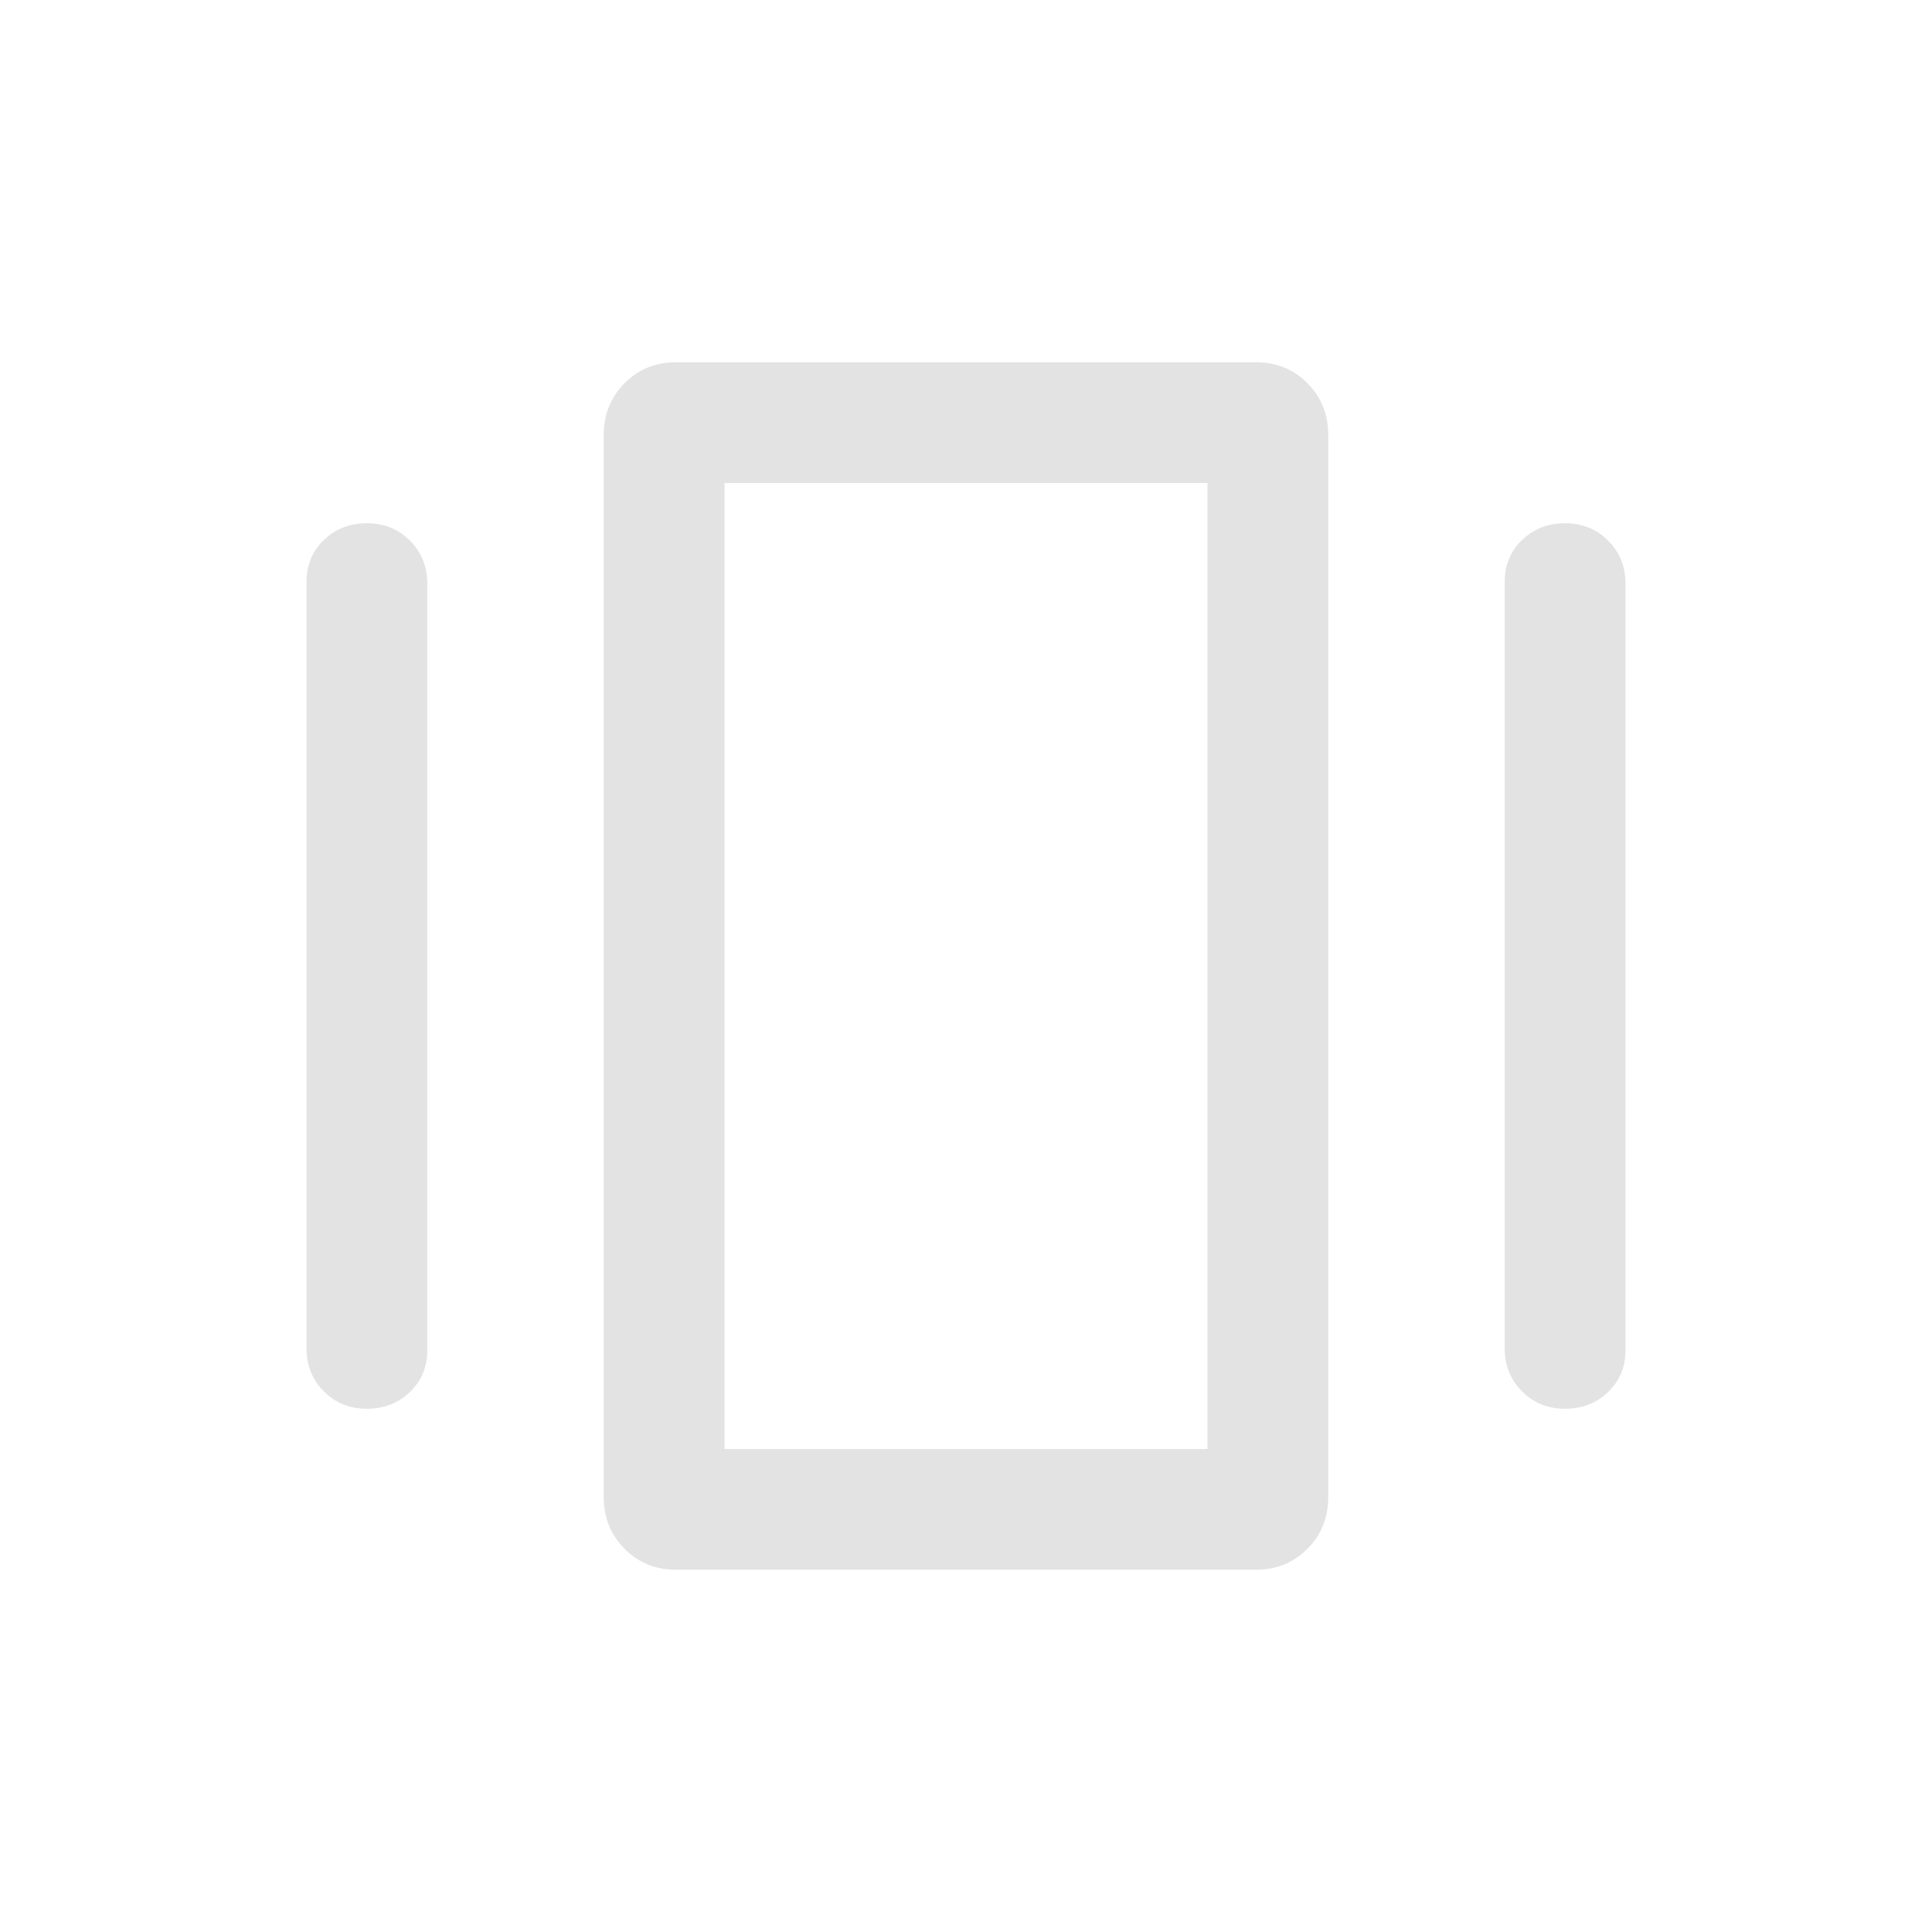
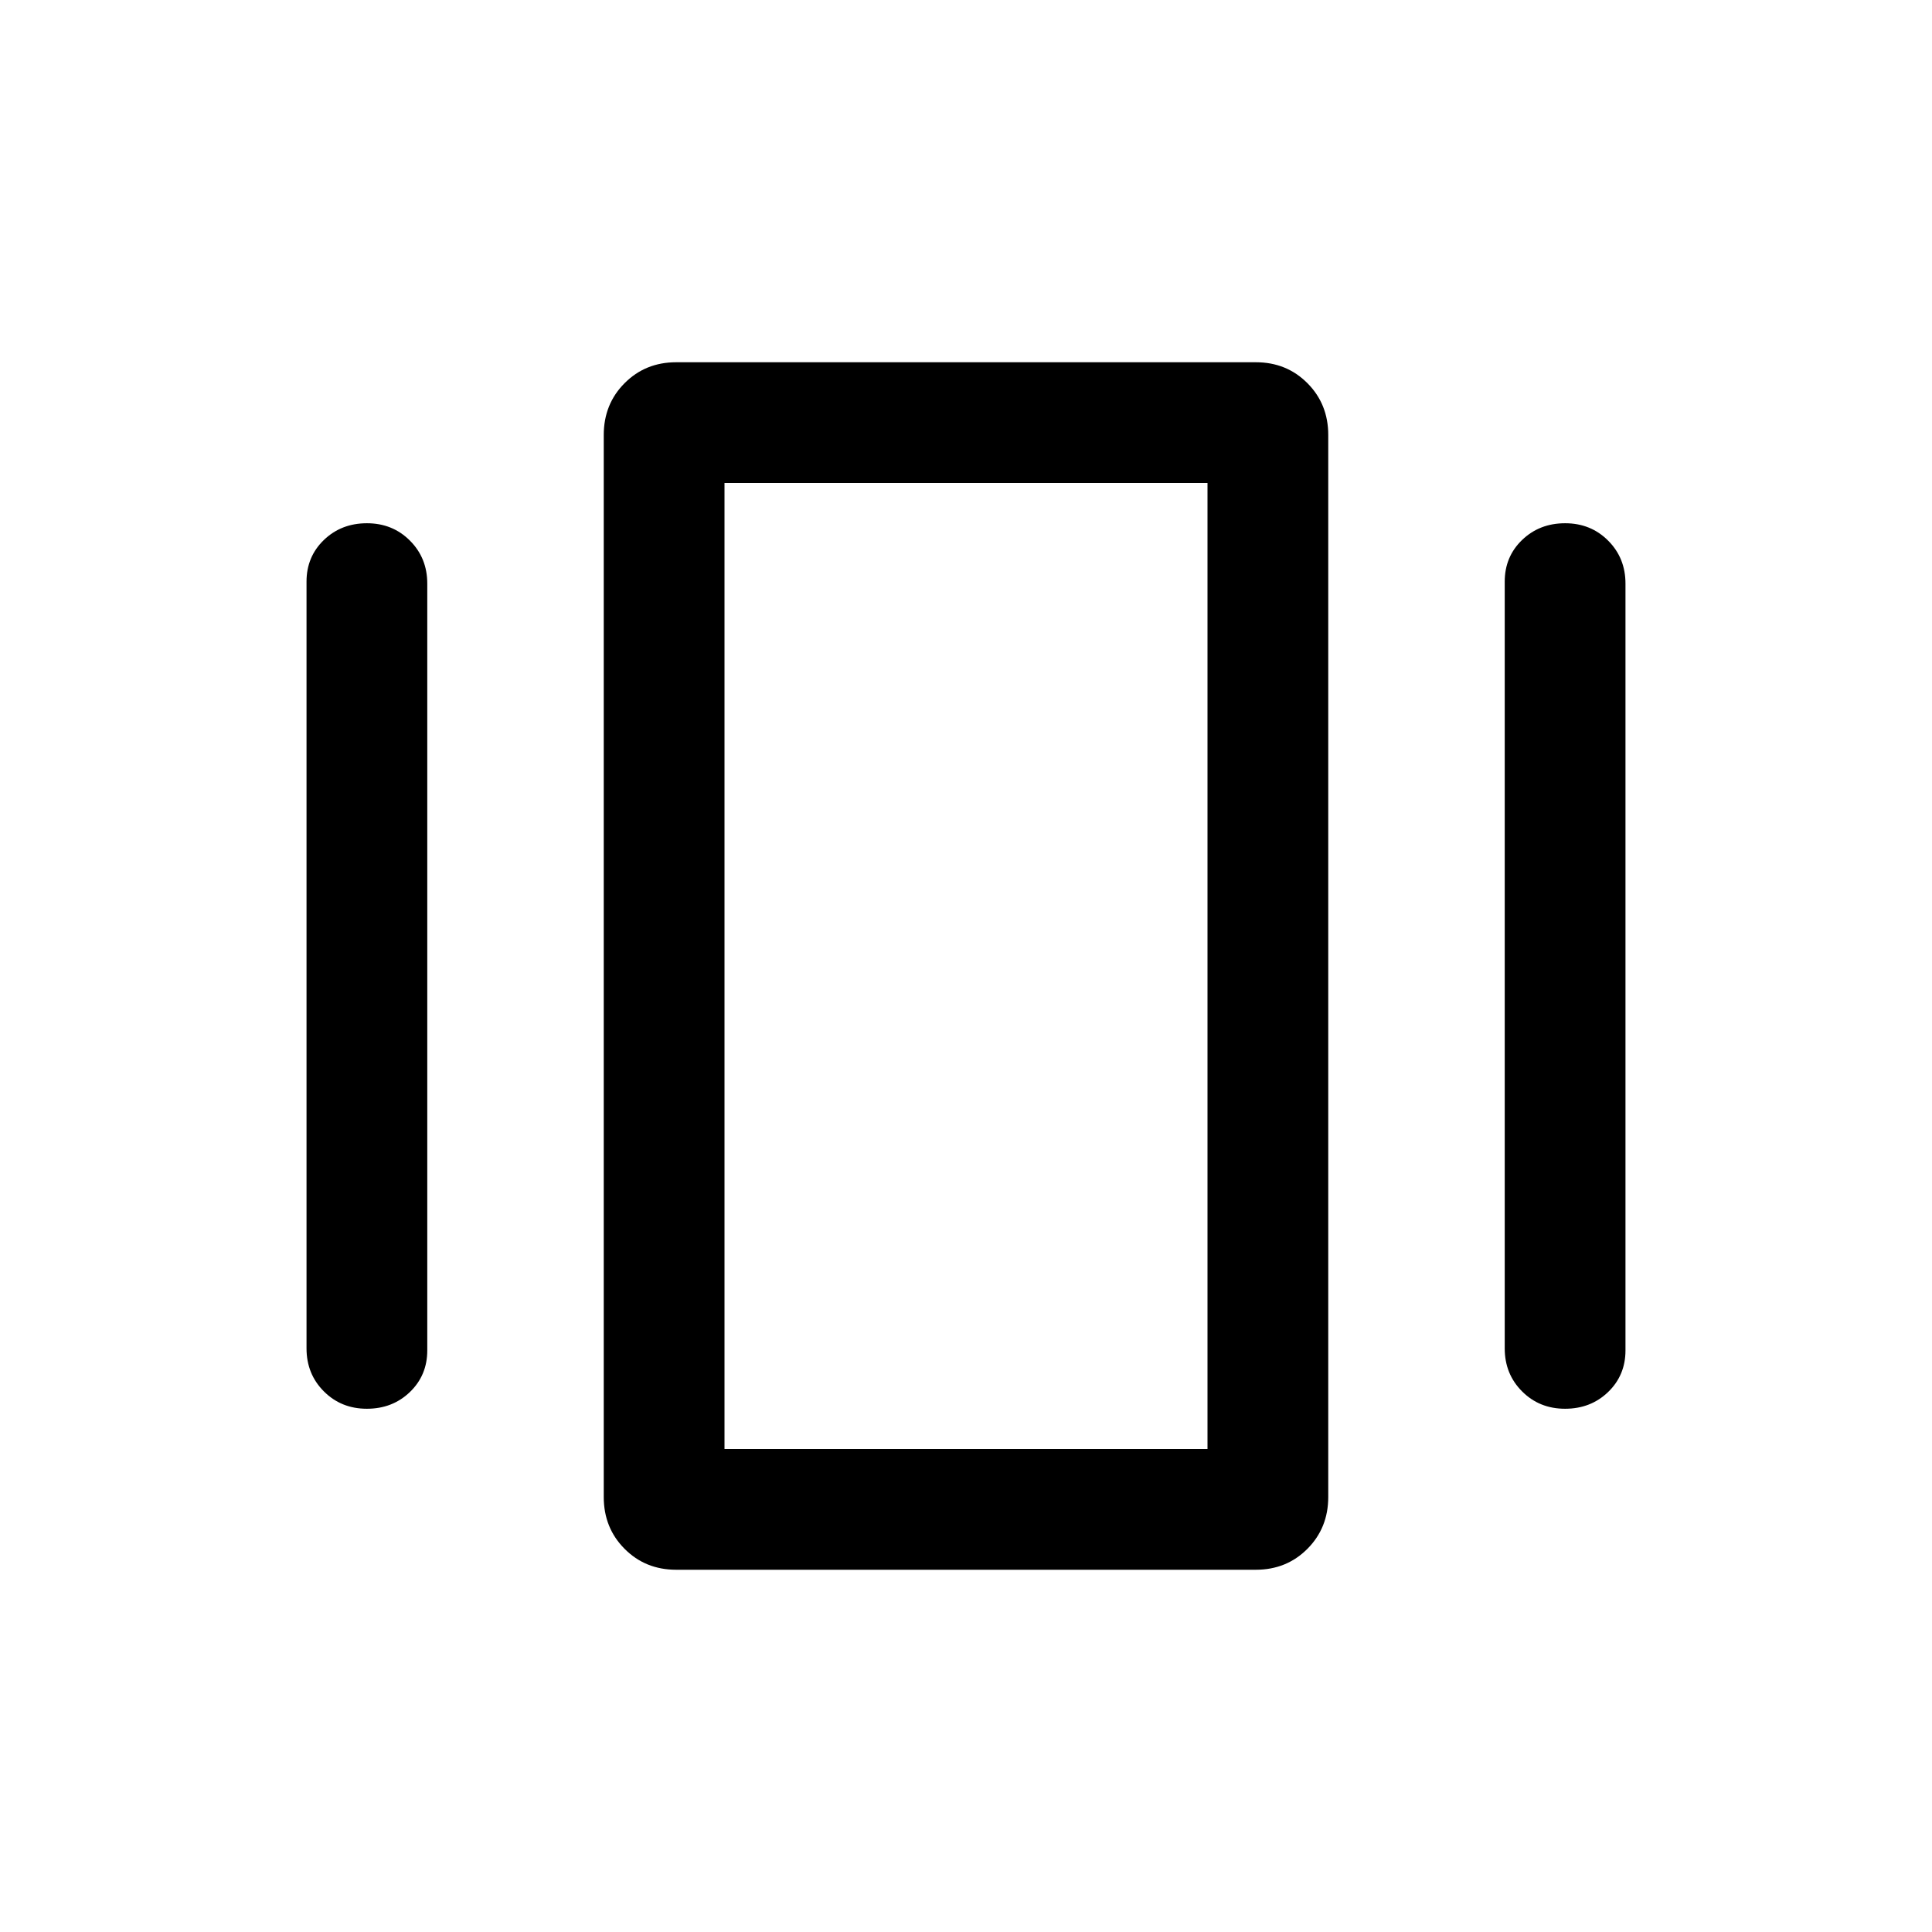
- <svg xmlns="http://www.w3.org/2000/svg" height="24px" viewBox="0 -960 960 960" width="24px" fill="#e3e3e3">
+ <svg xmlns="http://www.w3.org/2000/svg" height="24px" viewBox="0 -960 960 960" width="24px" fill="currentColor">
  <path d="M335.99-180q-15.3 0-25.64-10.4Q300-200.79 300-216.16v-527.68q0-15.37 10.35-25.76Q320.7-780 336-780h288.01q15.3 0 25.64 10.4Q660-759.21 660-743.84v527.68q0 15.37-10.35 25.76Q639.3-180 624-180H335.99ZM152.31-290v-381q0-12.38 8.63-20.69t21.38-8.31q12.76 0 21.37 8.63 8.62 8.62 8.62 21.37v381q0 12.38-8.63 20.69T182.3-260q-12.76 0-21.37-8.63-8.62-8.62-8.62-21.37Zm595.38 0v-381q0-12.38 8.63-20.69T777.7-700q12.76 0 21.37 8.63 8.62 8.62 8.62 21.37v381q0 12.38-8.63 20.69T777.68-260q-12.76 0-21.37-8.63-8.62-8.62-8.62-21.37ZM360-240h240v-480H360v480Zm0 0v-480 480Z" />
</svg>
